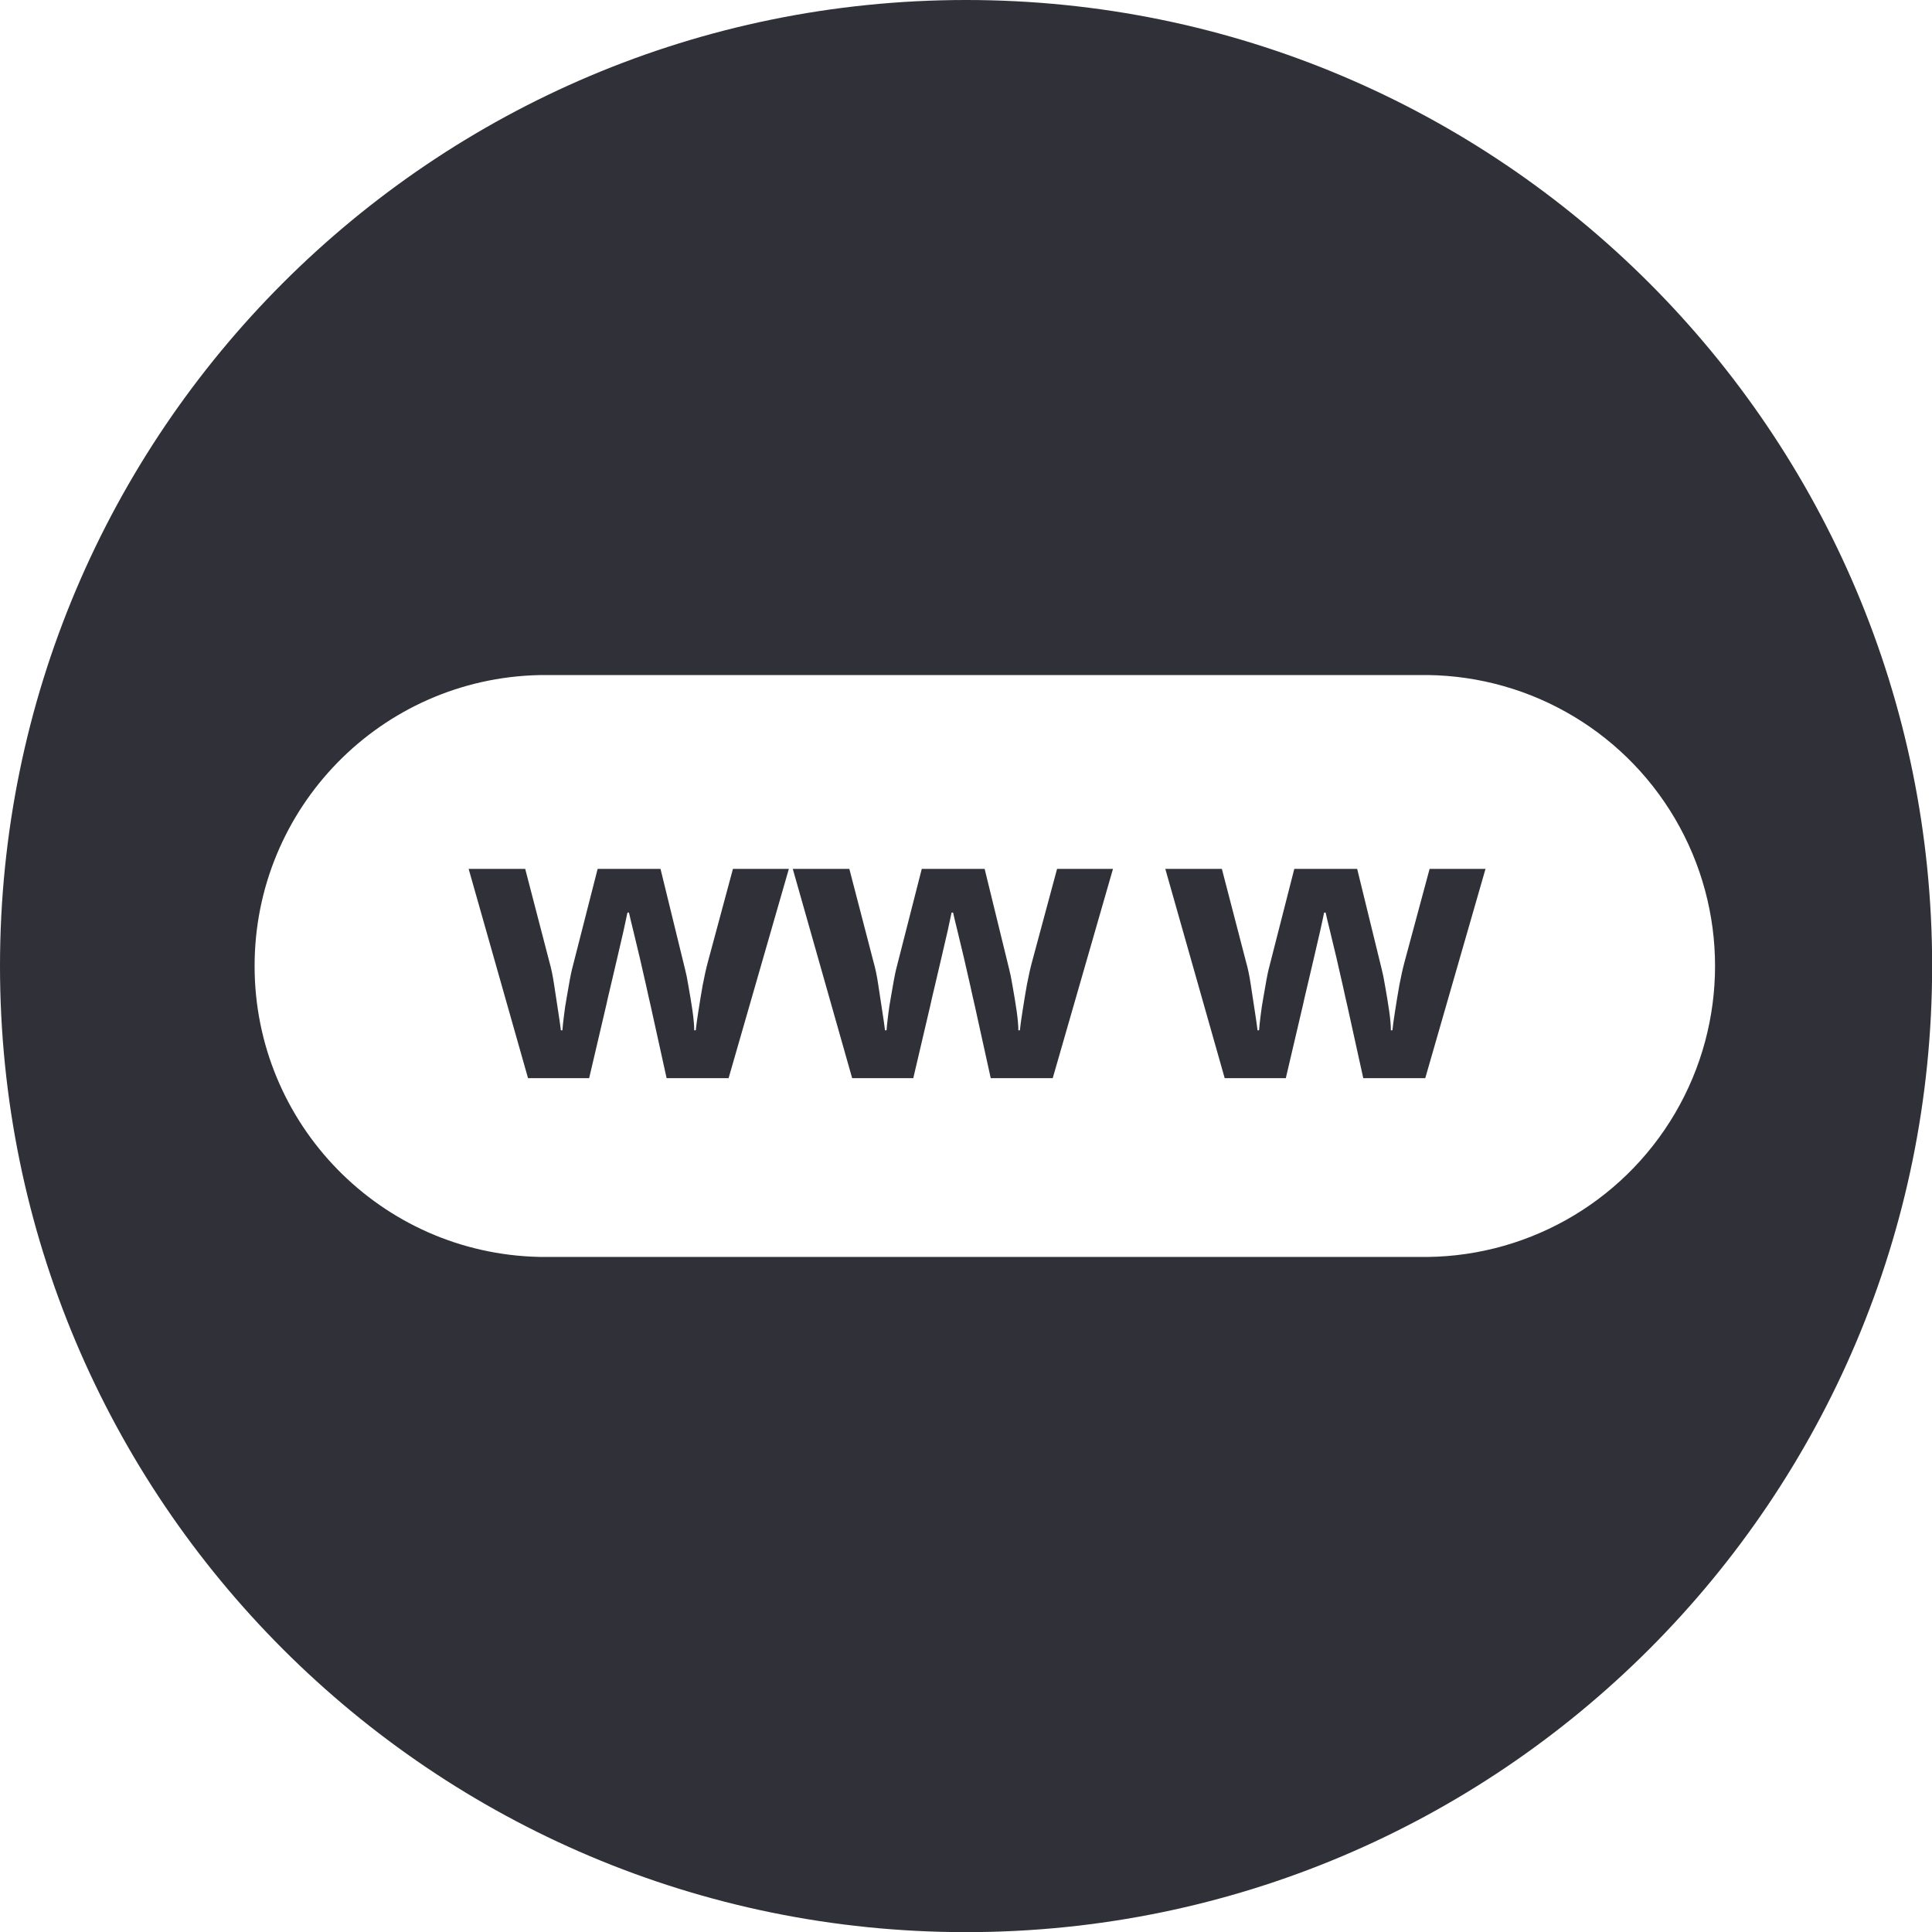
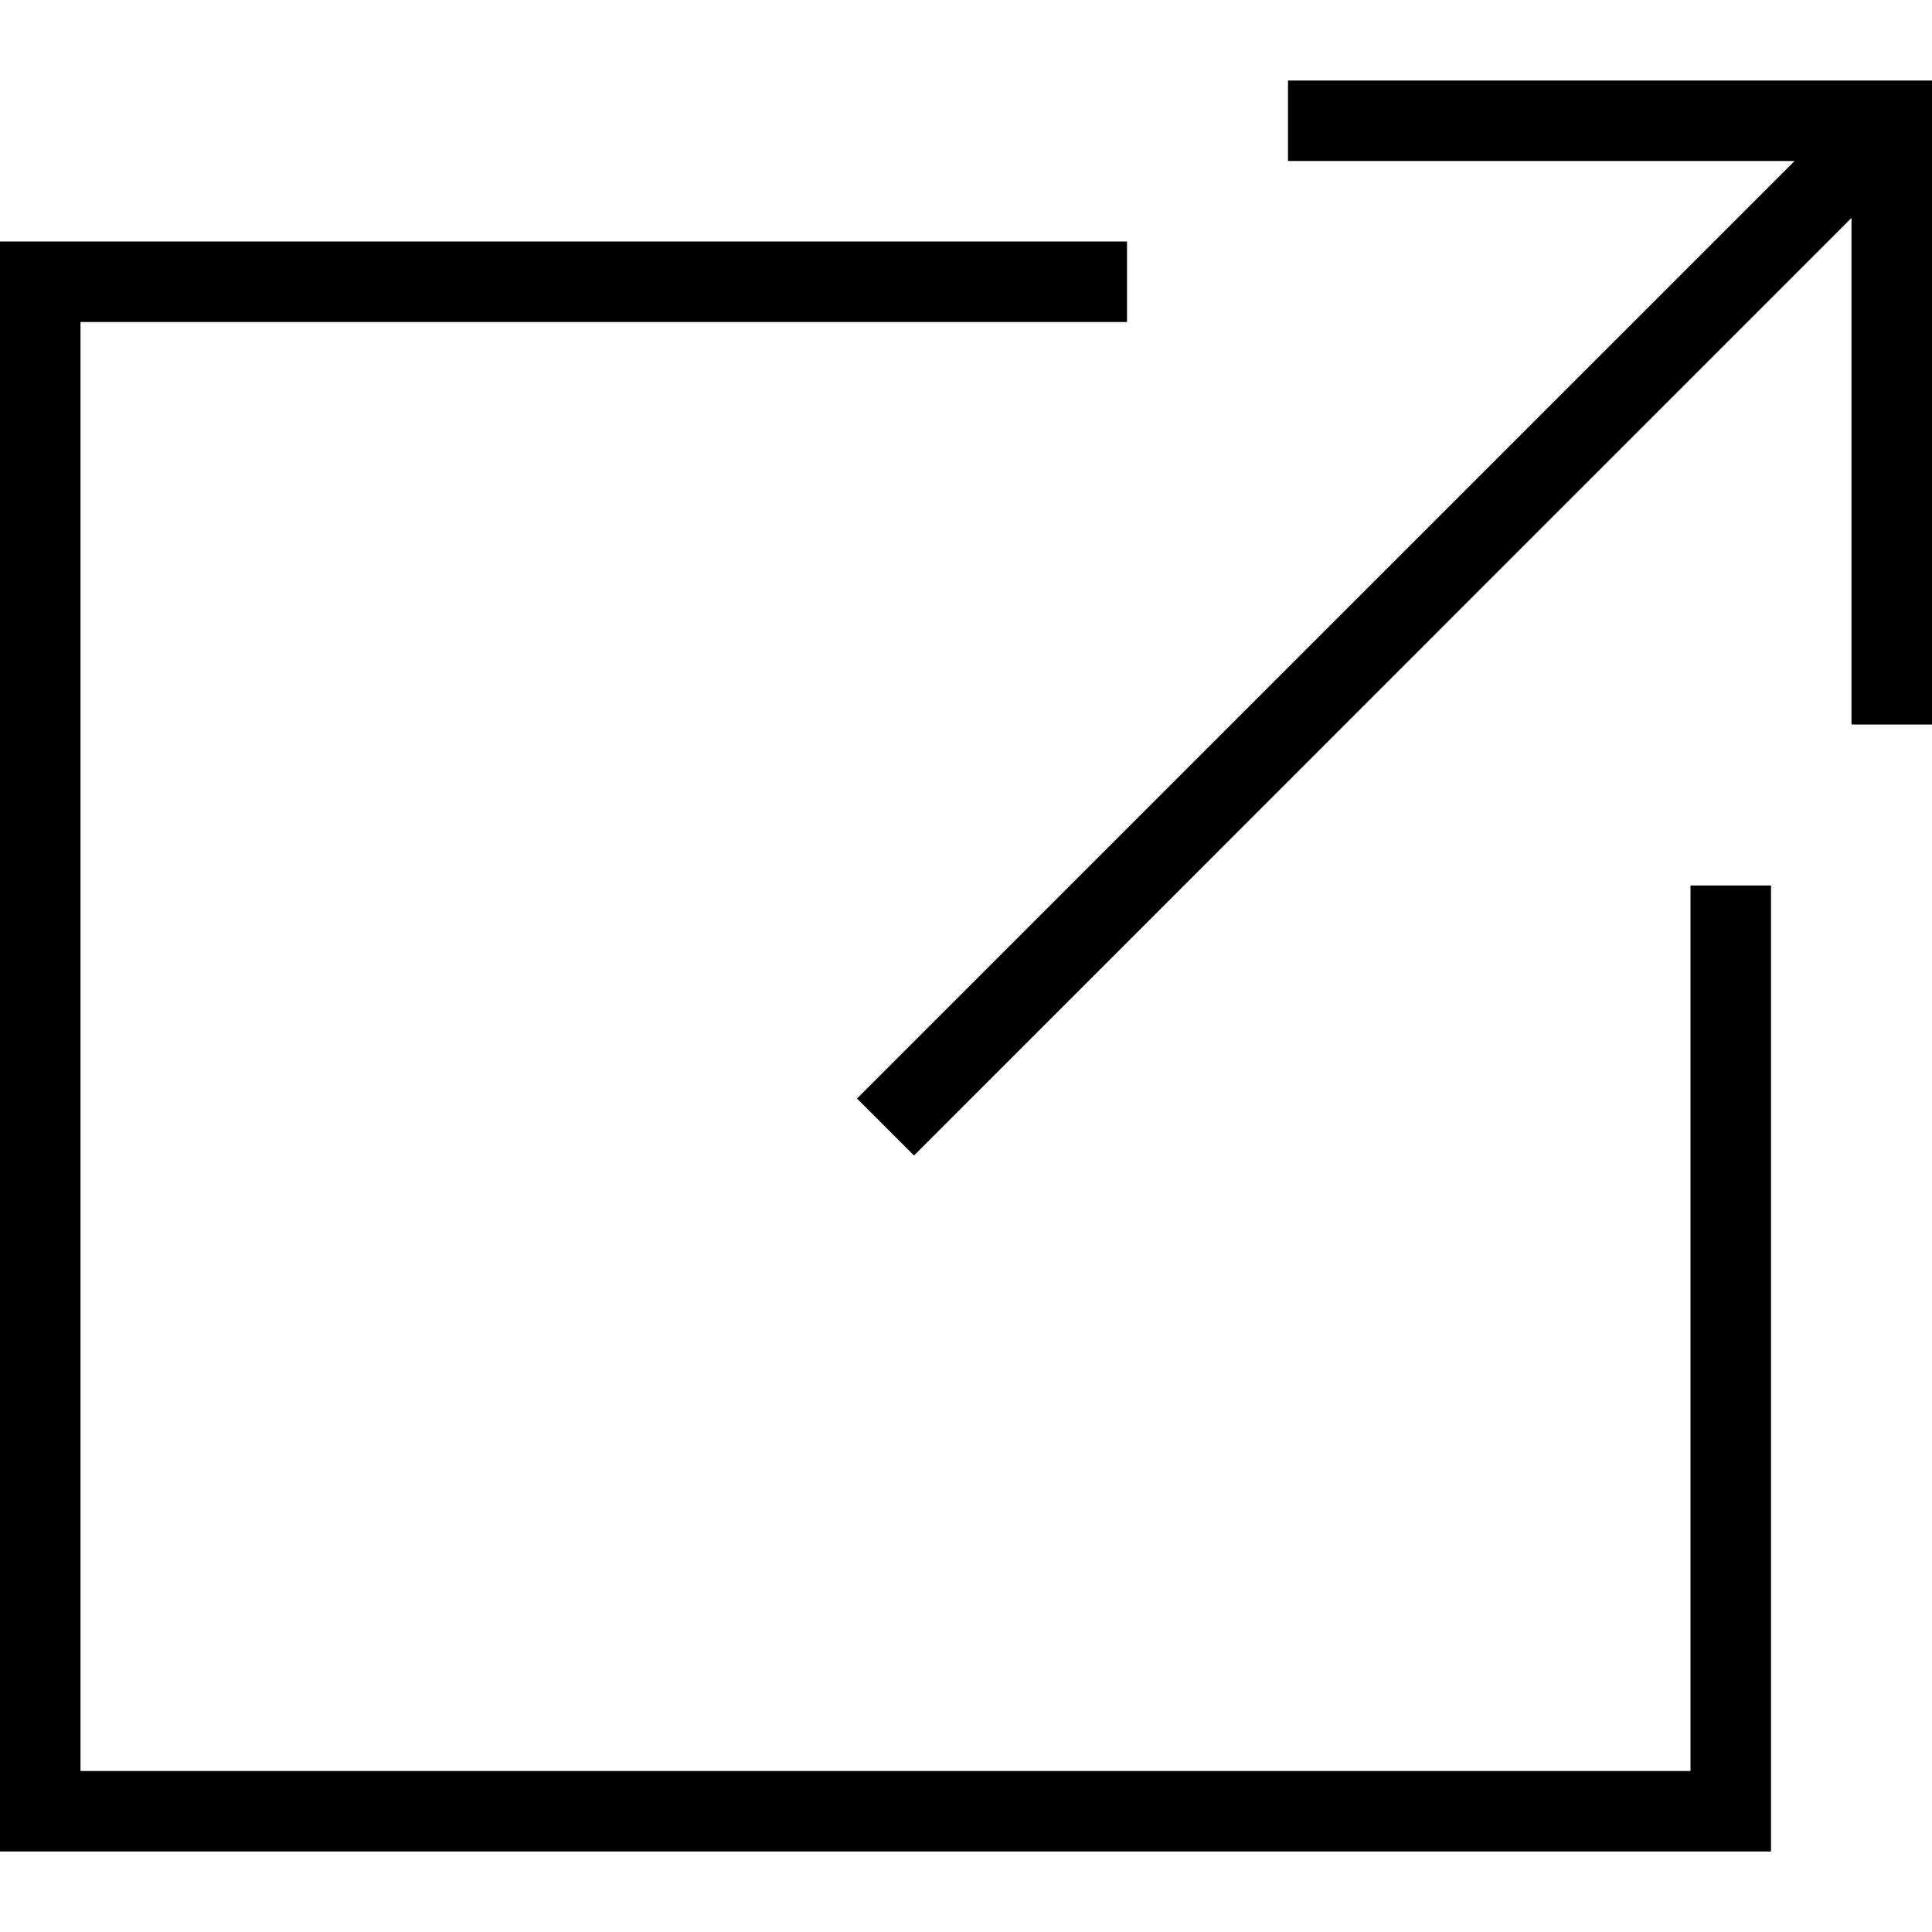
- <svg xmlns="http://www.w3.org/2000/svg" width="24" viewBox="0 0 138.77 138.77">
-   <defs>
-     <style>.clear-1,.clear-3{fill:#303038;}.clear-2{fill:#ffff;}.clear-3{font-size:27.52px;font-family:Montserrat-SemiBold, Montserrat;font-weight:600;}.clear-4{letter-spacing:-0.01em;}</style>
-   </defs>
-   <g id="Layer_2" data-name="Layer 2">
-     <g id="OBJECTS">
-       <circle class="clear-1" cx="69.39" cy="69.39" r="69.39" />
-       <path class="clear-2" d="M101.83,48.49H38.73a20.9,20.9,0,0,0,0,41.79h63.1a20.9,20.9,0,1,0,0-41.79Z" />
-       <text class="clear-3" transform="translate(33.38 77.44)">
-         <tspan class="clear-4">ww</tspan>
-         <tspan x="50.04" y="0">w</tspan>
-       </text>
-     </g>
-   </g>
+ <svg xmlns="http://www.w3.org/2000/svg" width="24" height="24" fill-rule="evenodd" clip-rule="evenodd">
+   <path d="M14 4h-13v18h20v-11h1v12h-22v-20h14v1zm10 5h-1v-6.293l-11.646 11.647-.708-.708 11.647-11.646h-6.293v-1h8v8z" />
</svg>
